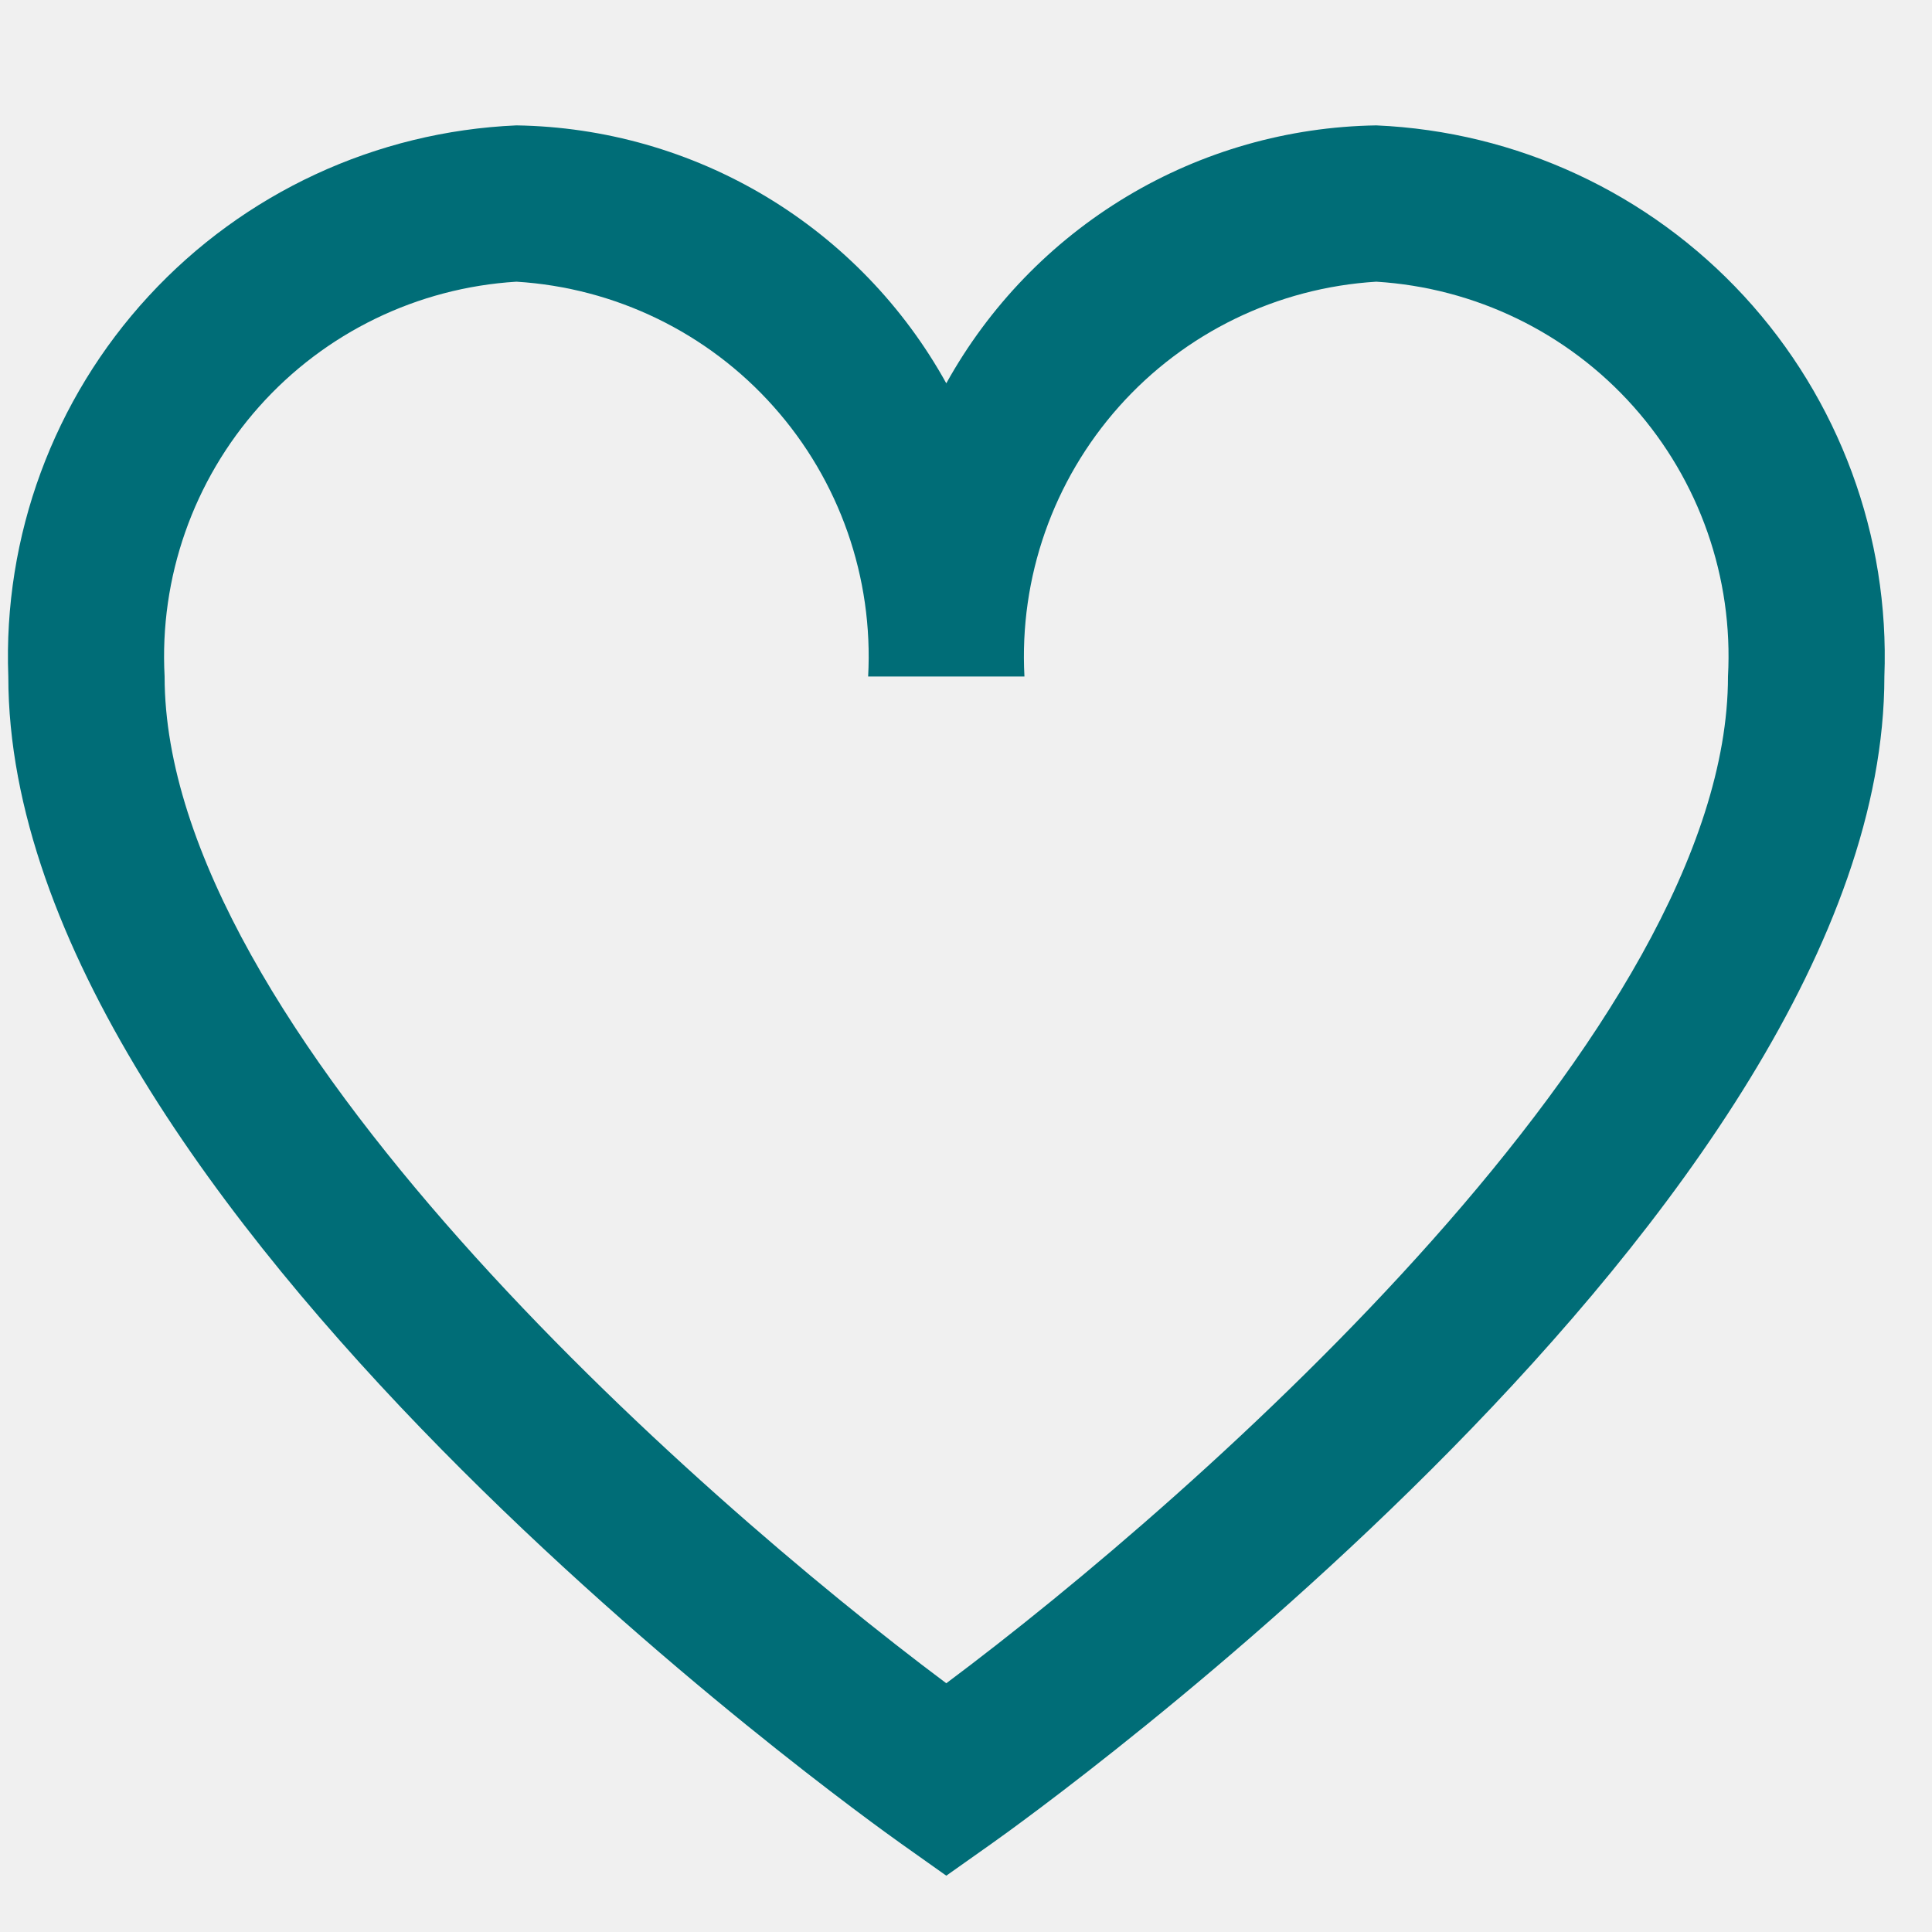
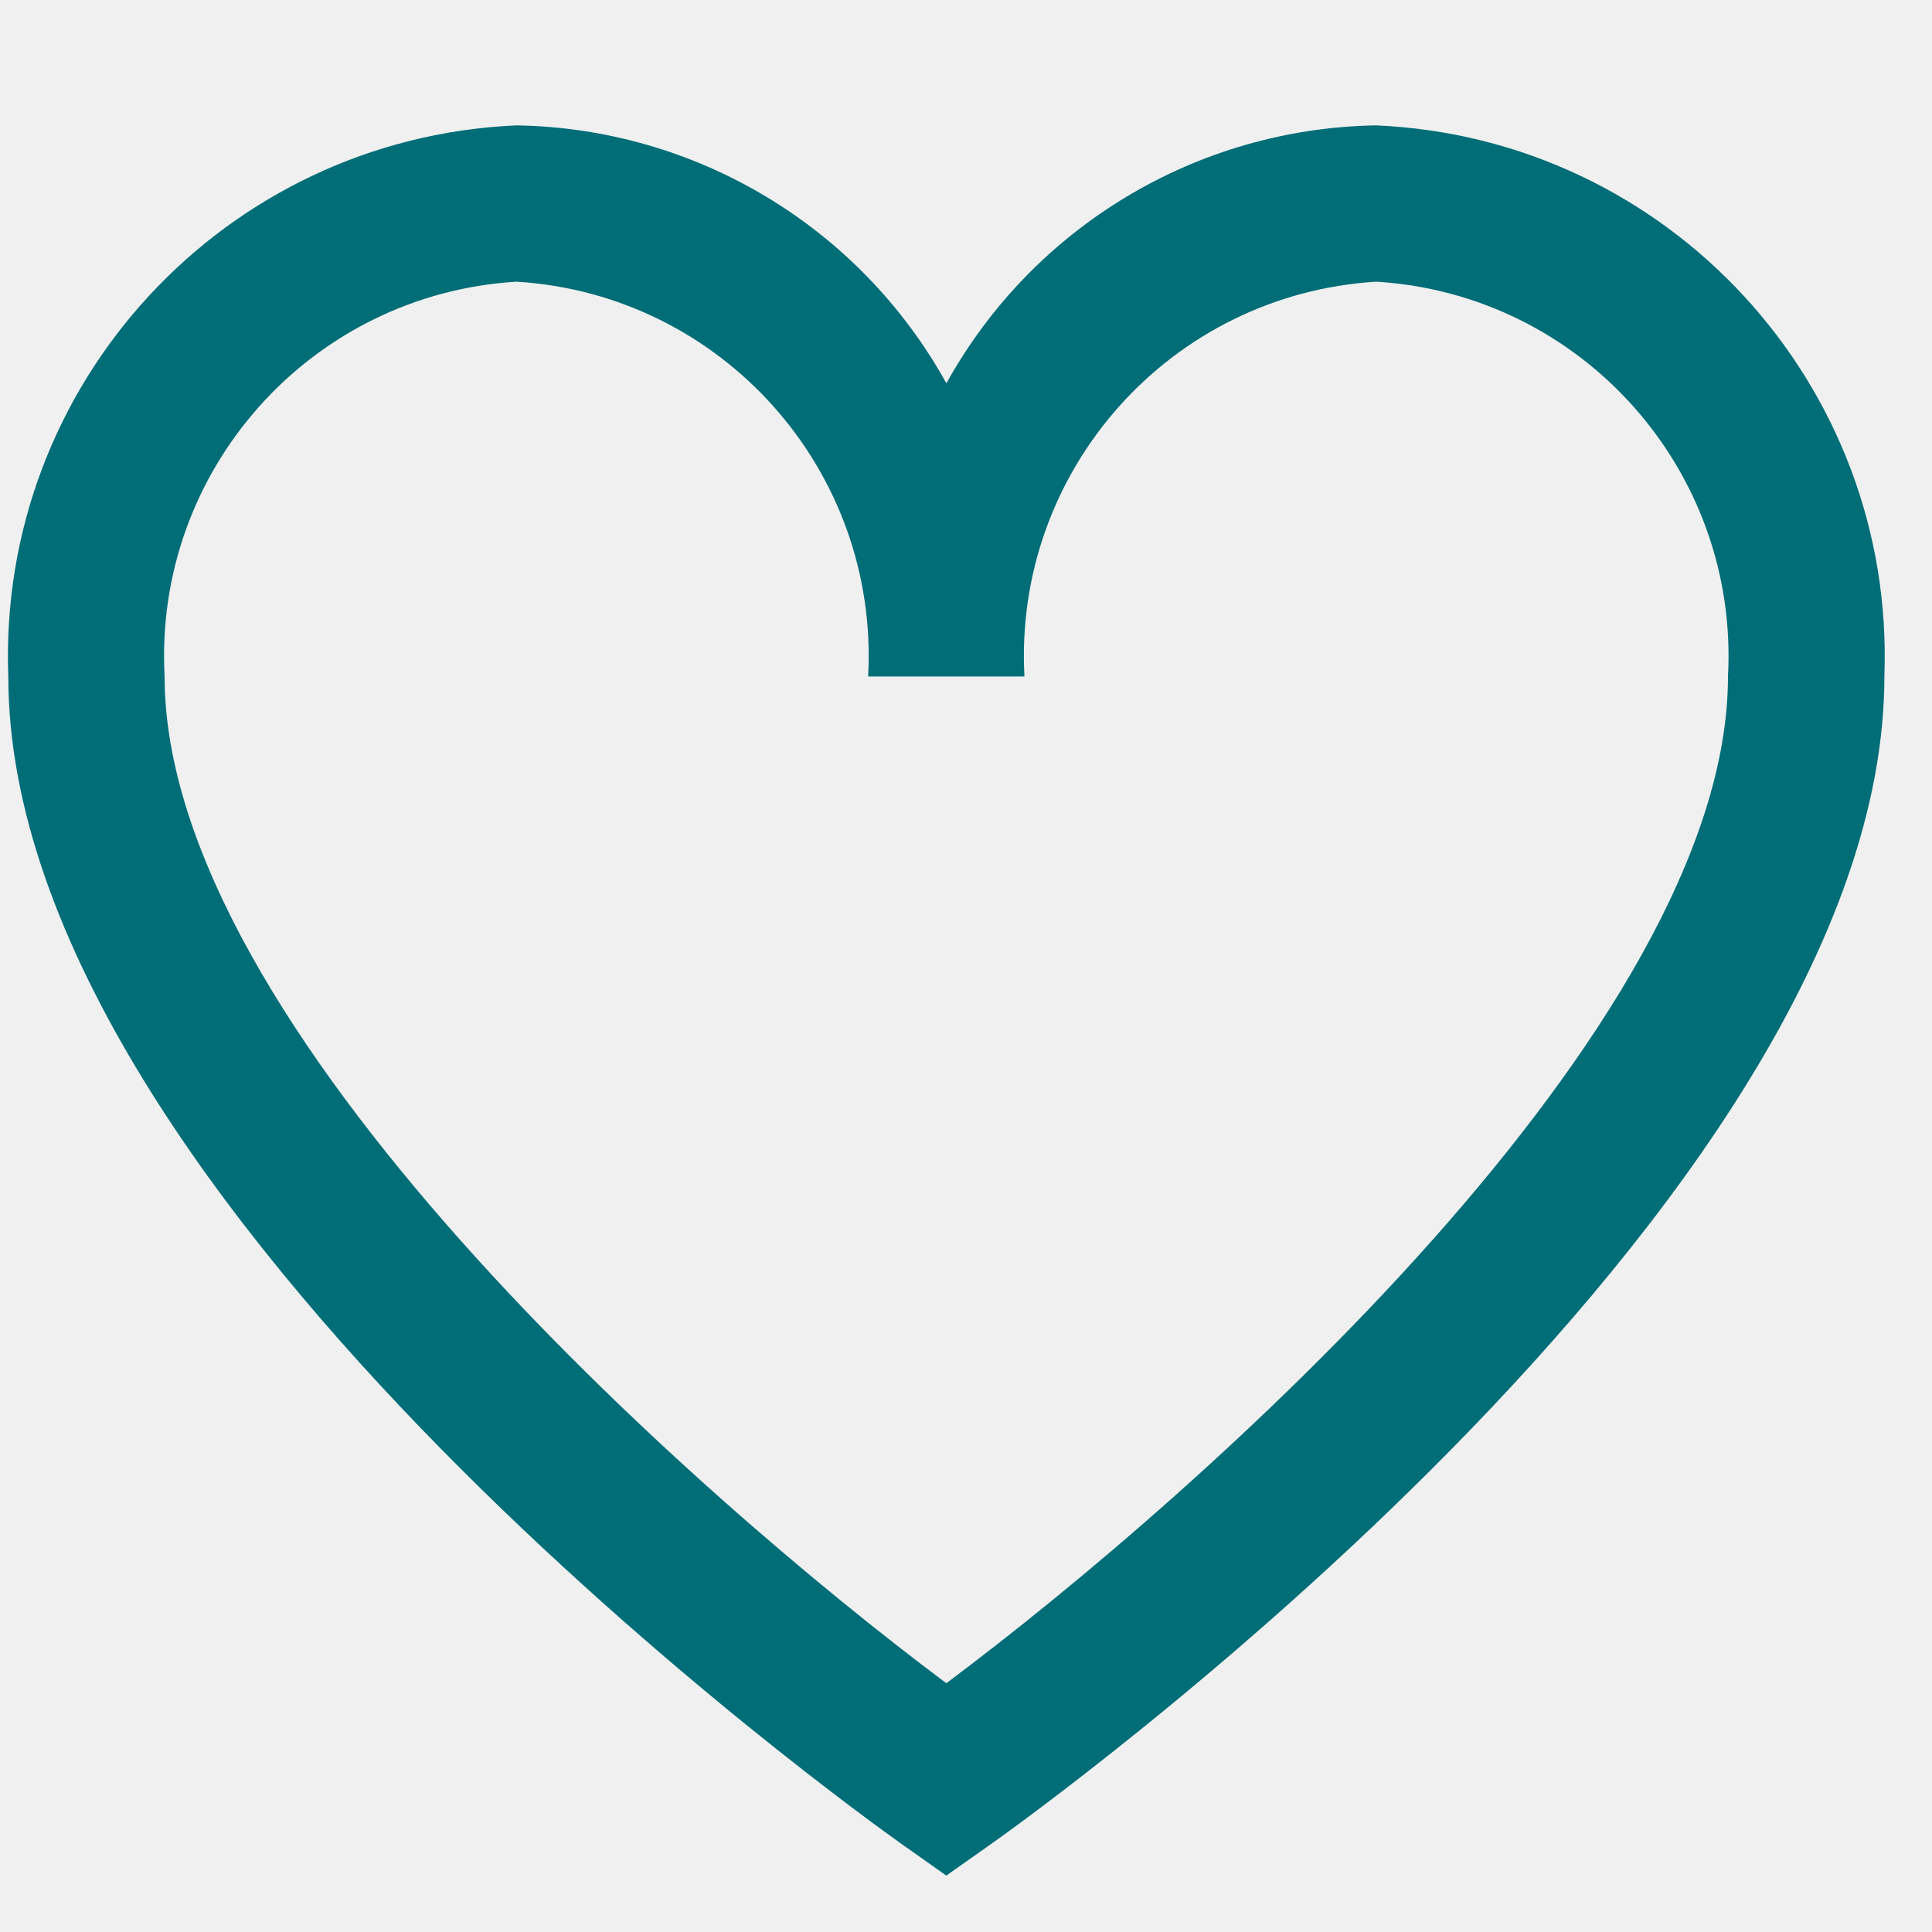
- <svg xmlns="http://www.w3.org/2000/svg" width="20" height="20" viewBox="0 0 20 20" fill="none">
-   <g clip-path="url(#clip0_2_774)">
-     <path d="M14.247 1.298C13.336 1.312 12.444 1.566 11.663 2.035C10.882 2.504 10.238 3.171 9.796 3.968C9.355 3.171 8.711 2.504 7.93 2.035C7.148 1.566 6.257 1.312 5.346 1.298C3.893 1.361 2.524 1.996 1.539 3.065C0.553 4.134 0.031 5.55 0.086 7.003C0.086 12.485 8.951 18.817 9.329 19.086L9.796 19.417L10.264 19.086C10.641 18.819 19.507 12.485 19.507 7.003C19.562 5.55 19.039 4.134 18.054 3.065C17.068 1.996 15.7 1.361 14.247 1.298ZM9.796 17.425C7.164 15.458 1.704 10.627 1.704 7.003C1.649 5.979 2.001 4.975 2.683 4.209C3.365 3.443 4.322 2.979 5.346 2.916C6.369 2.979 7.326 3.443 8.008 4.209C8.691 4.975 9.042 5.979 8.987 7.003H10.605C10.55 5.979 10.902 4.975 11.584 4.209C12.266 3.443 13.223 2.979 14.247 2.916C15.27 2.979 16.228 3.443 16.91 4.209C17.592 4.975 17.944 5.979 17.888 7.003C17.888 10.629 12.429 15.458 9.796 17.425Z" fill="#006D77" />
+ <svg xmlns="http://www.w3.org/2000/svg" width="20" height="20" fill="none">
+   <g clip-path="url(#a)">
+     <path d="M14.247 1.298a5.179 5.179 0 0 0-4.45 2.67 5.18 5.18 0 0 0-4.451-2.67 5.503 5.503 0 0 0-5.26 5.705c0 5.482 8.865 11.814 9.243 12.083l.467.33.468-.33c.377-.267 9.243-6.6 9.243-12.083a5.503 5.503 0 0 0-5.26-5.705Zm-4.45 16.127c-2.633-1.967-8.093-6.798-8.093-10.422a3.884 3.884 0 0 1 3.642-4.087 3.884 3.884 0 0 1 3.641 4.087h1.618a3.884 3.884 0 0 1 3.642-4.087 3.884 3.884 0 0 1 3.641 4.087c0 3.626-5.46 8.455-8.092 10.422Z" fill="#006D77" />
  </g>
  <defs>
-     <clipPath id="clip0_2_774">
-       <rect width="19.421" height="19.421" fill="white" transform="translate(0.0853119 0.555664)" />
+     <clipPath id="a">
+       <path fill="#fff" transform="translate(.085 .556)" d="M0 0h19.421v19.421H0z" />
    </clipPath>
  </defs>
</svg>
